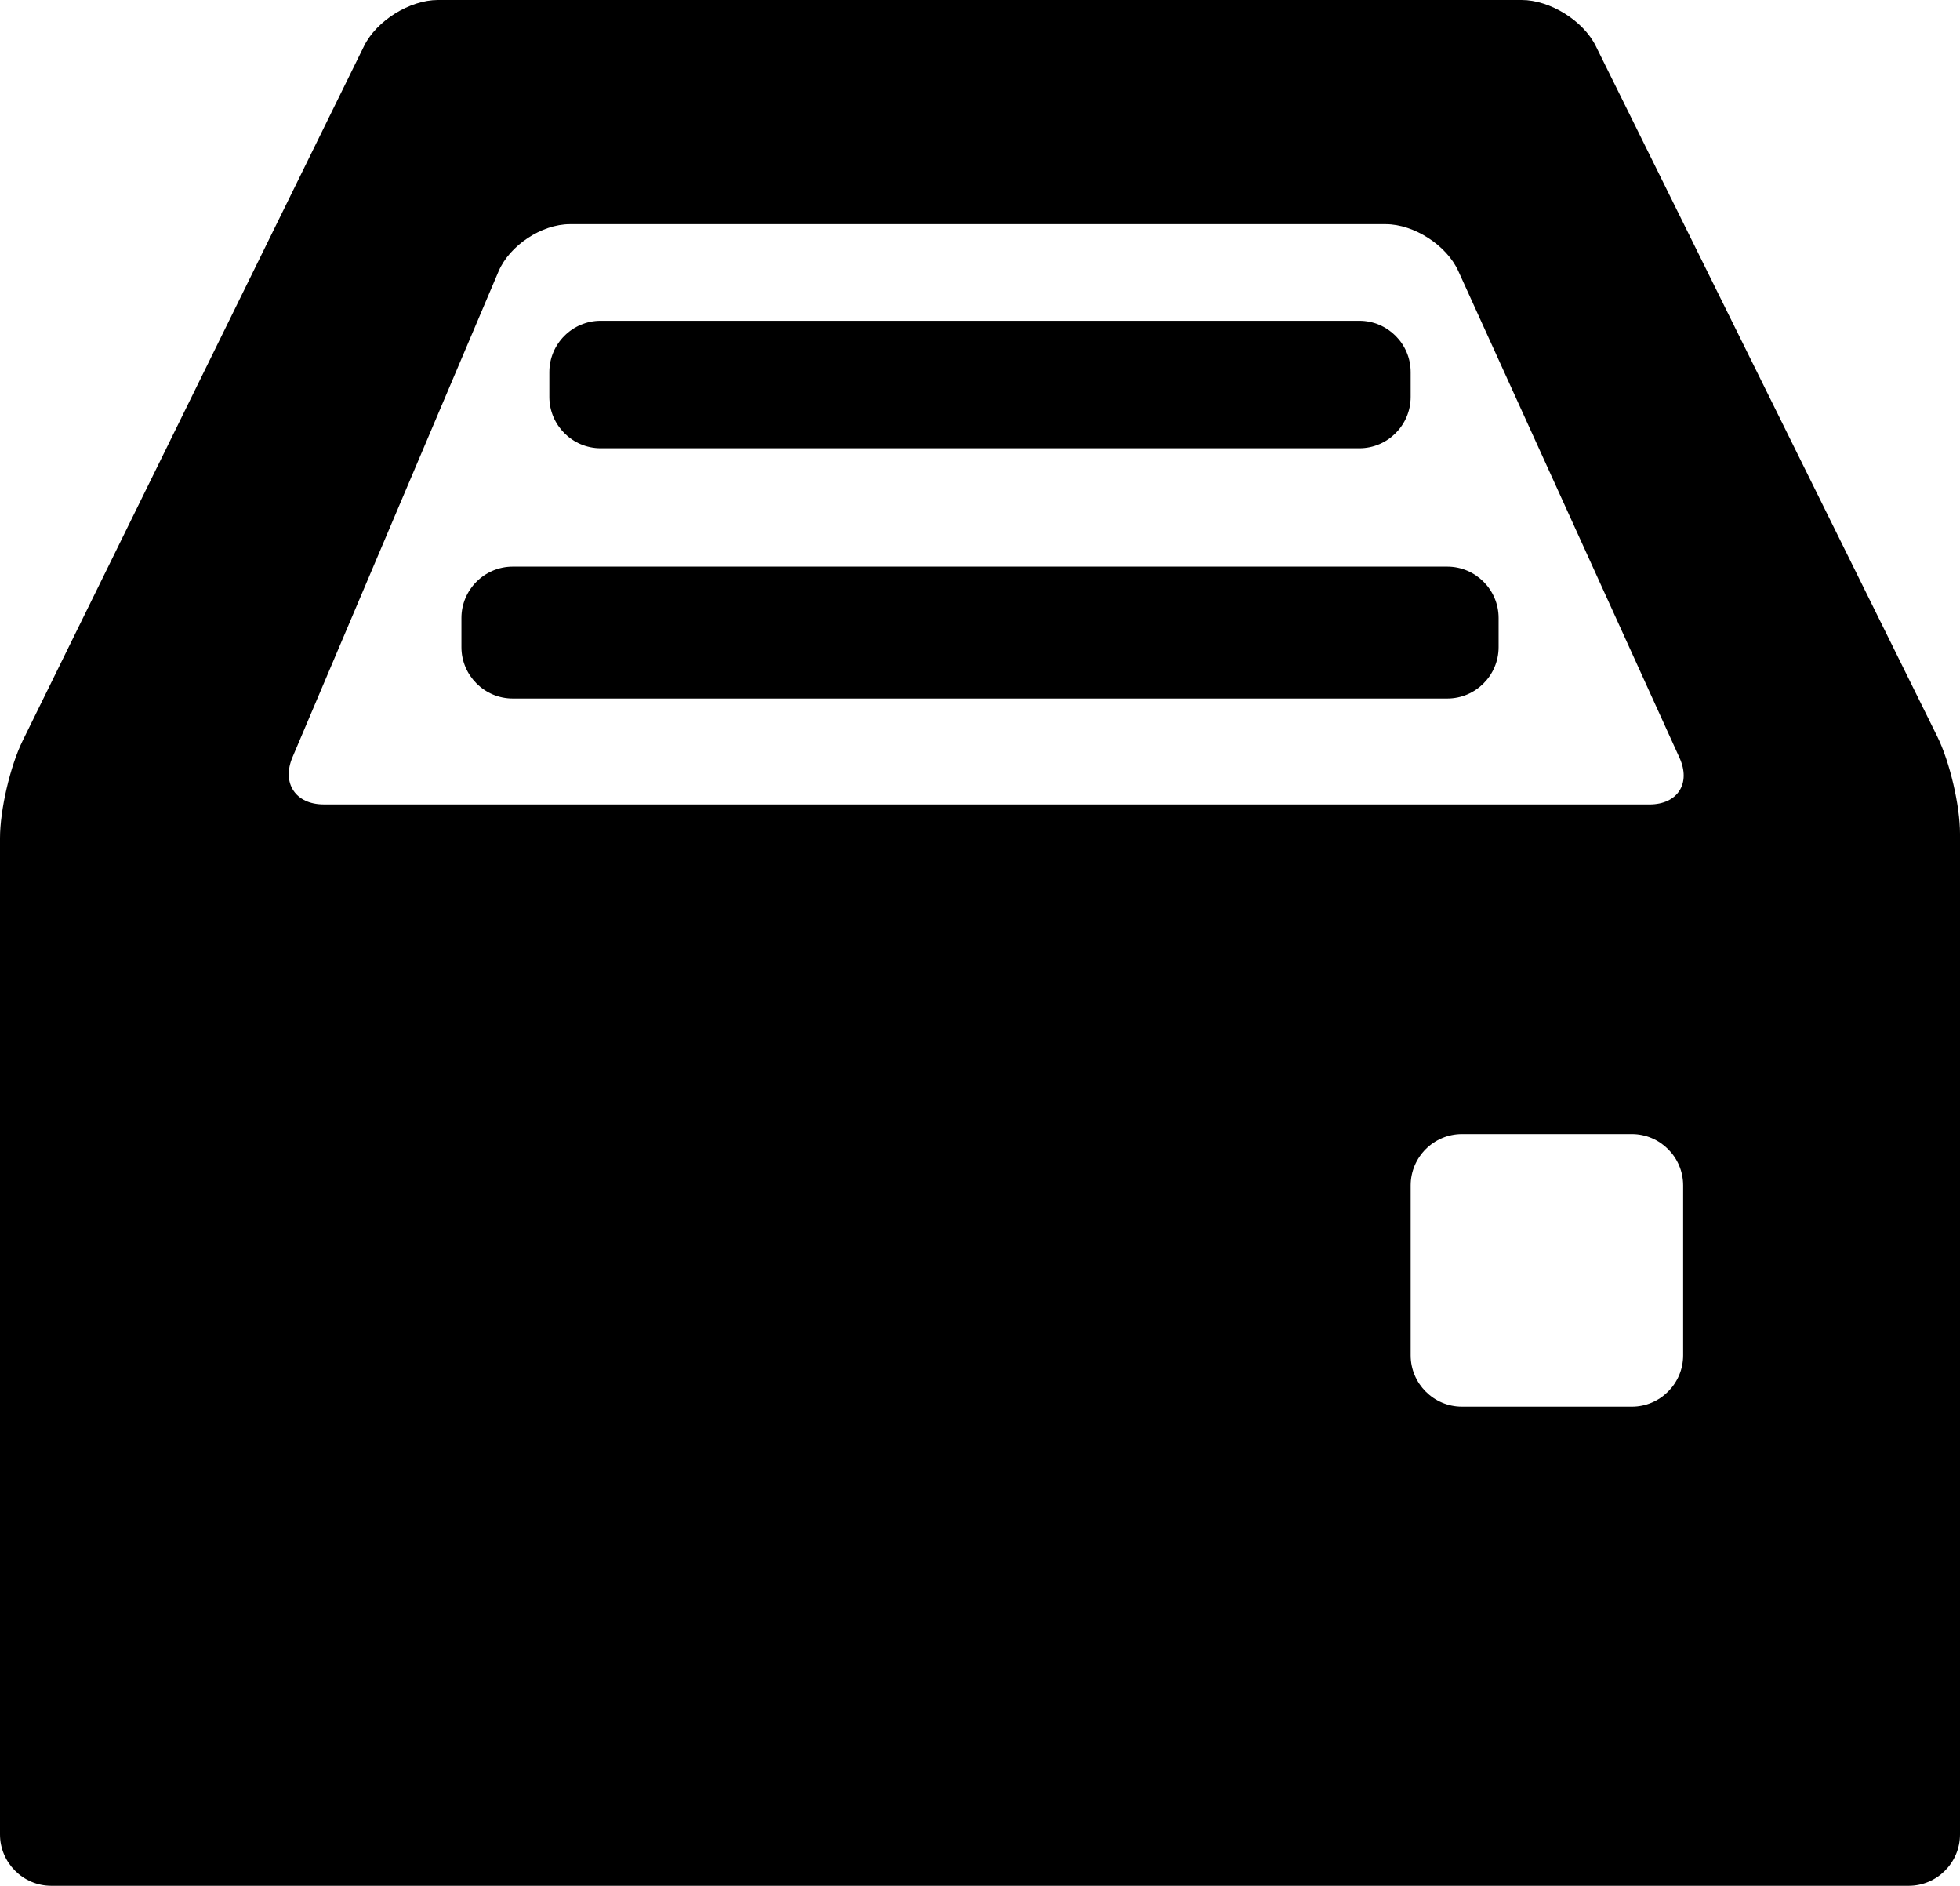
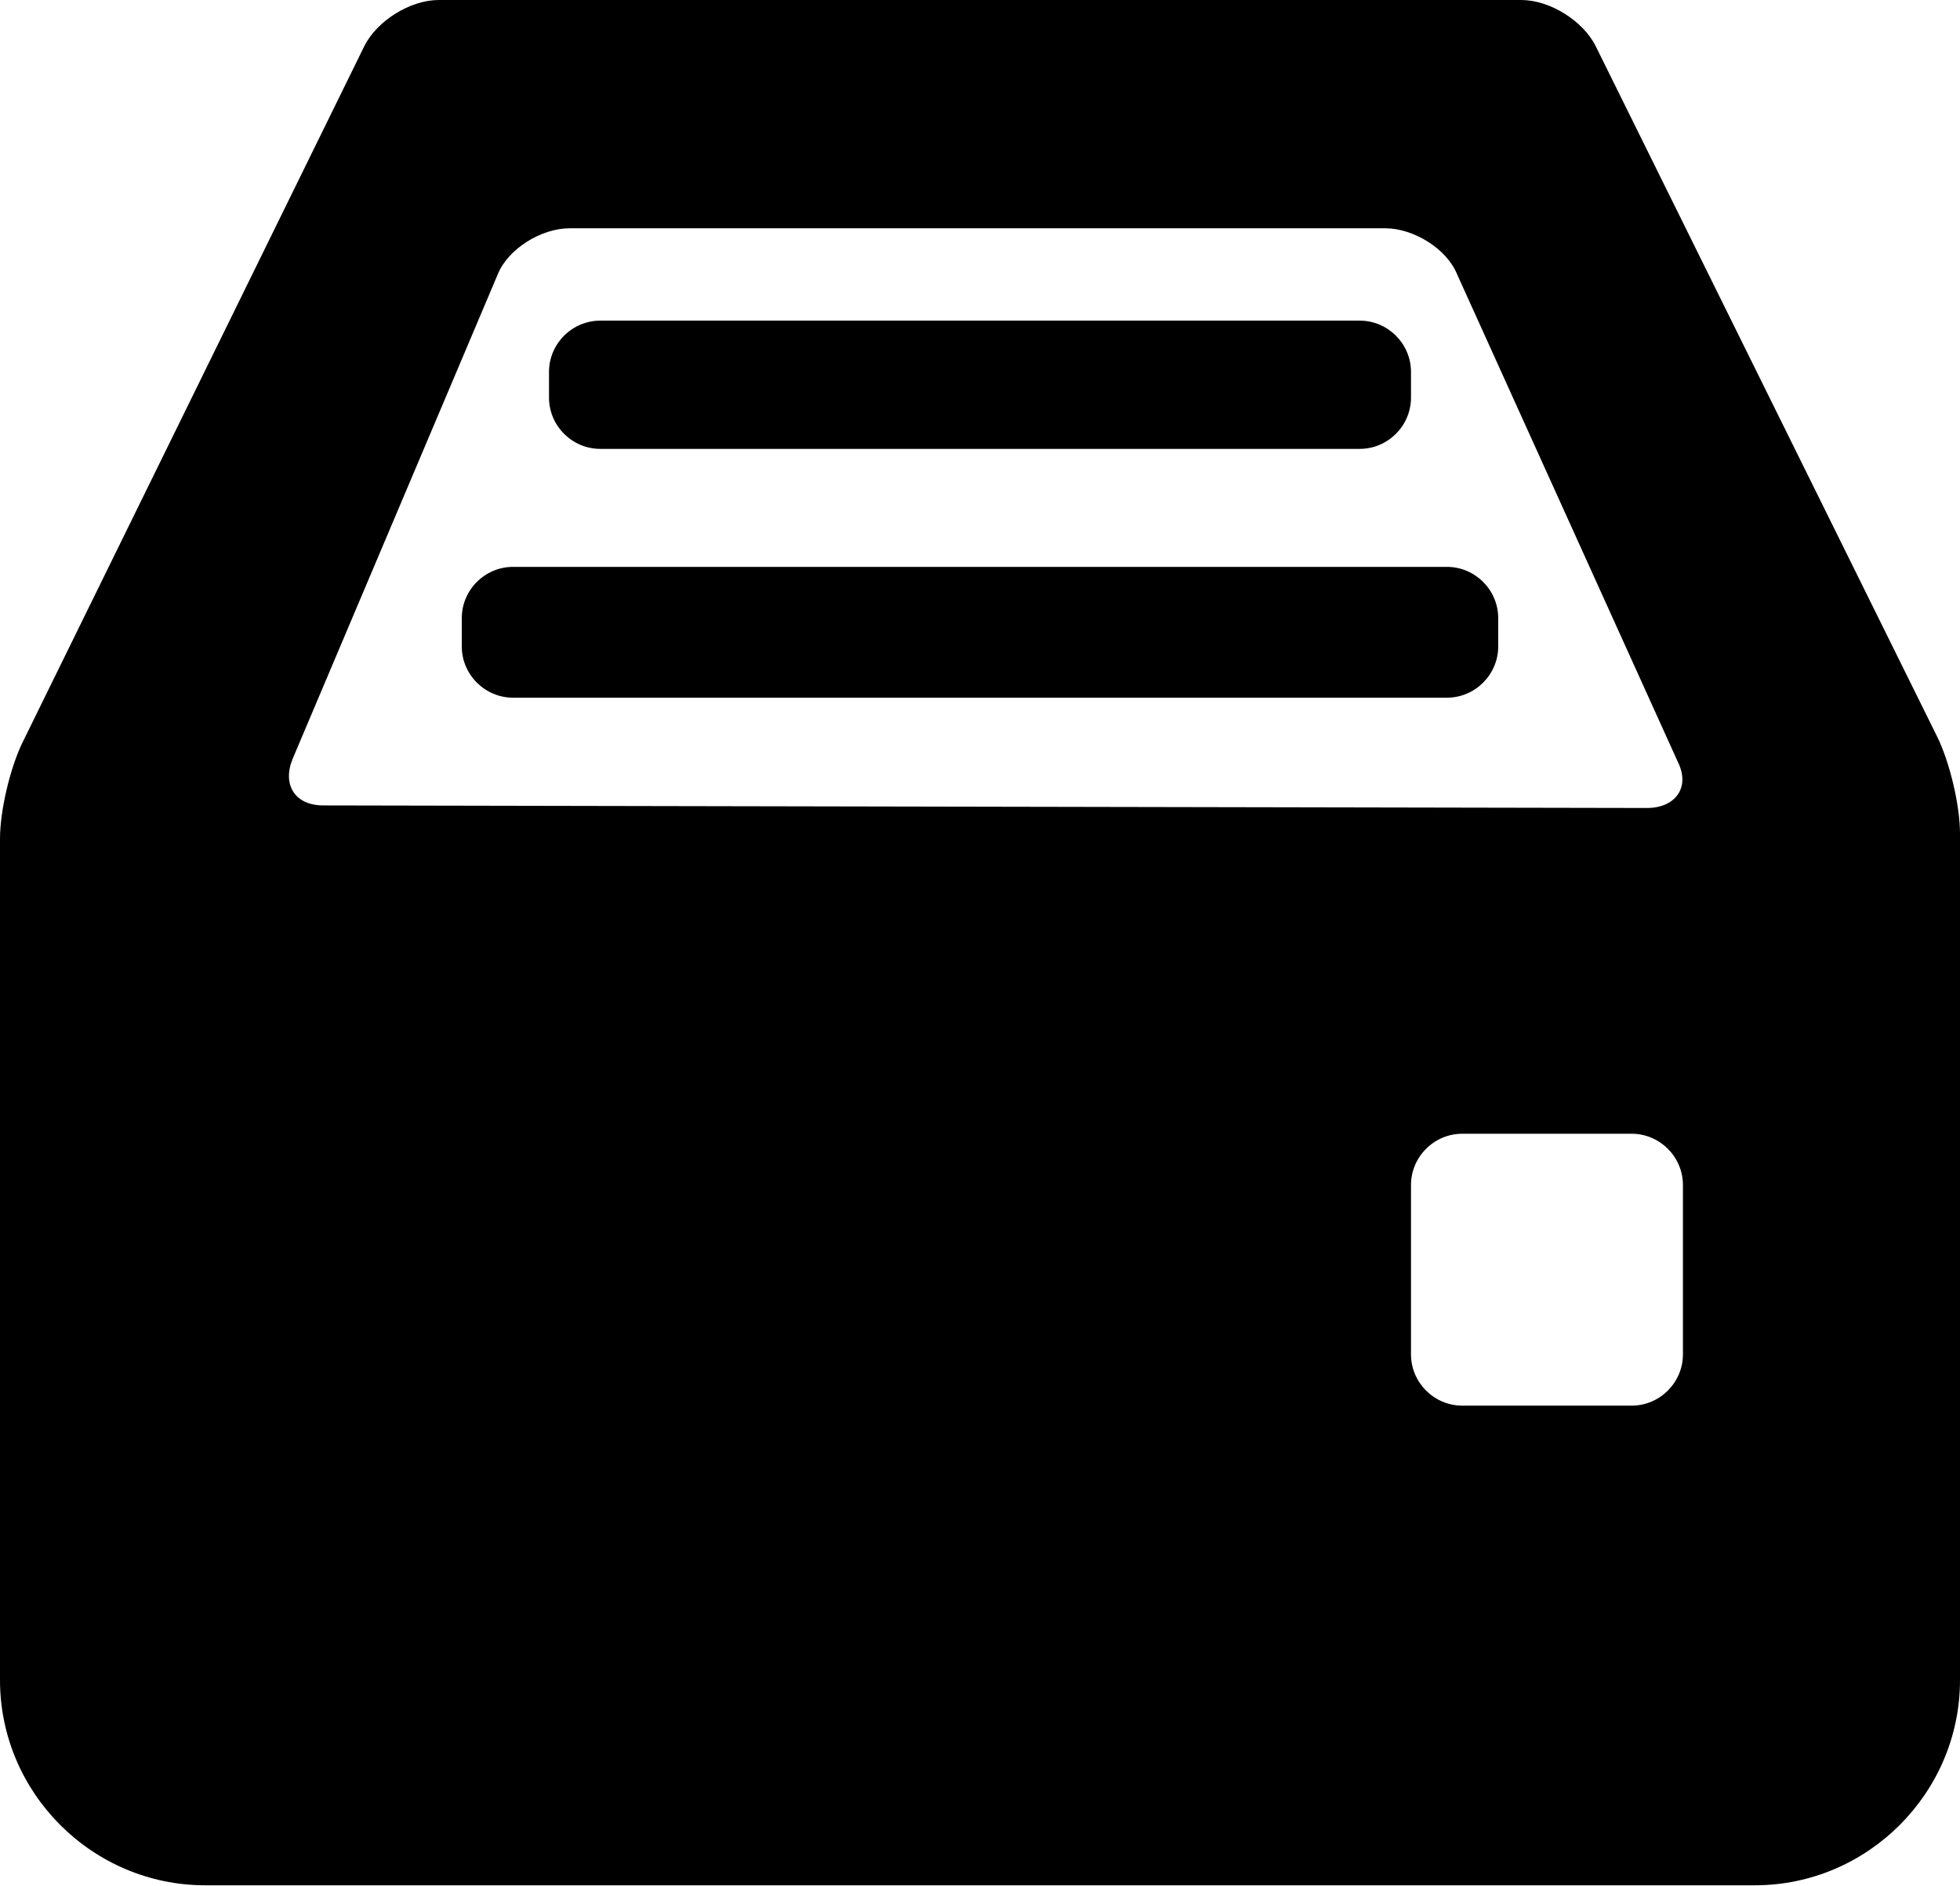
- <svg xmlns="http://www.w3.org/2000/svg" version="1.1" viewBox="-0.205 1.251 76.41 73.498" preserveAspectRatio="xMidyMid meet">
-   <path d="M54.789,16.722c0,1.1-0.9,2-2,2H23.211c-1.1,0-2-0.9-2-2v-0.969c0-1.1,0.9-2,2-2h29.578c1.1,0,2,0.9,2,2V16.722z" />
-   <path d="M58.217,26.475c0,1.1-0.9,2-2,2H19.784c-1.1,0-2-0.9-2-2v-1.14c0-1.1,0.9-2,2-2h36.433c1.1,0,2,0.9,2,2V26.475z" />
-   <path d="M62.005,3.043c-0.487-0.986-1.787-1.792-2.887-1.792H16.869c-1.1,0-2.397,0.808-2.882,1.795L0.677,30.123  c-0.485,0.987-0.882,2.695-0.882,3.795v38.831c0,1.1,0.9,2,2,2h72.41c1.1,0,2-0.9,2-2V33.746c0-1.1-0.399-2.807-0.887-3.792  L62.005,3.043z M65.412,54.075c0,1.1-0.9,2-2,2h-6.623c-1.1,0-2-0.9-2-2v-6.623c0-1.1,0.9-2,2-2h6.623c1.1,0,2,0.9,2,2V54.075z   M12.417,32.603c-1.1,0-1.648-0.829-1.219-1.841L19.23,11.83c0.43-1.013,1.681-1.841,2.781-1.841h31.805  c1.1,0,2.372,0.819,2.828,1.821l8.625,18.973c0.456,1.001-0.072,1.821-1.172,1.821H12.417z" />
+ <svg xmlns="http://www.w3.org/2000/svg" version="1.1" id="Layer_1" x="0px" y="0px" viewBox="0 0 76.4 73.5" style="enable-background:new 0 0 76.4 73.5;" xml:space="preserve">
+   <path d="M55,15.5c0,1.1-0.9,2-2,2H23.4c-1.1,0-2-0.9-2-2v-1c0-1.1,0.9-2,2-2H53c1.1,0,2,0.9,2,2V15.5z" />
+   <path d="M58.4,25.2c0,1.1-0.9,2-2,2H20c-1.1,0-2-0.9-2-2v-1.1c0-1.1,0.9-2,2-2h36.4c1.1,0,2,0.9,2,2V25.2z" />
+   <path d="M62.2,1.8c-0.5-1-1.8-1.8-2.9-1.8H17.1c-1.1,0-2.4,0.8-2.9,1.8L0.9,28.9c-0.5,1-0.9,2.7-0.9,3.8v32.8c0,4.4,3.6,8,8,8h60.4  c4.4,0,8-3.6,8-8v-33c0-1.1-0.4-2.8-0.9-3.8L62.2,1.8z M65.6,52.8c0,1.1-0.9,2-2,2H57c-1.1,0-2-0.9-2-2v-6.6c0-1.1,0.9-2,2-2h6.6  c1.1,0,2,0.9,2,2V52.8z M12.6,31.4c-1.1,0-1.6-0.8-1.2-1.8l8-18.9c0.4-1,1.7-1.8,2.8-1.8H54c1.1,0,2.4,0.8,2.8,1.8l8.6,19  c0.5,1-0.1,1.8-1.2,1.8L12.6,31.4L12.6,31.4z" />
</svg>
